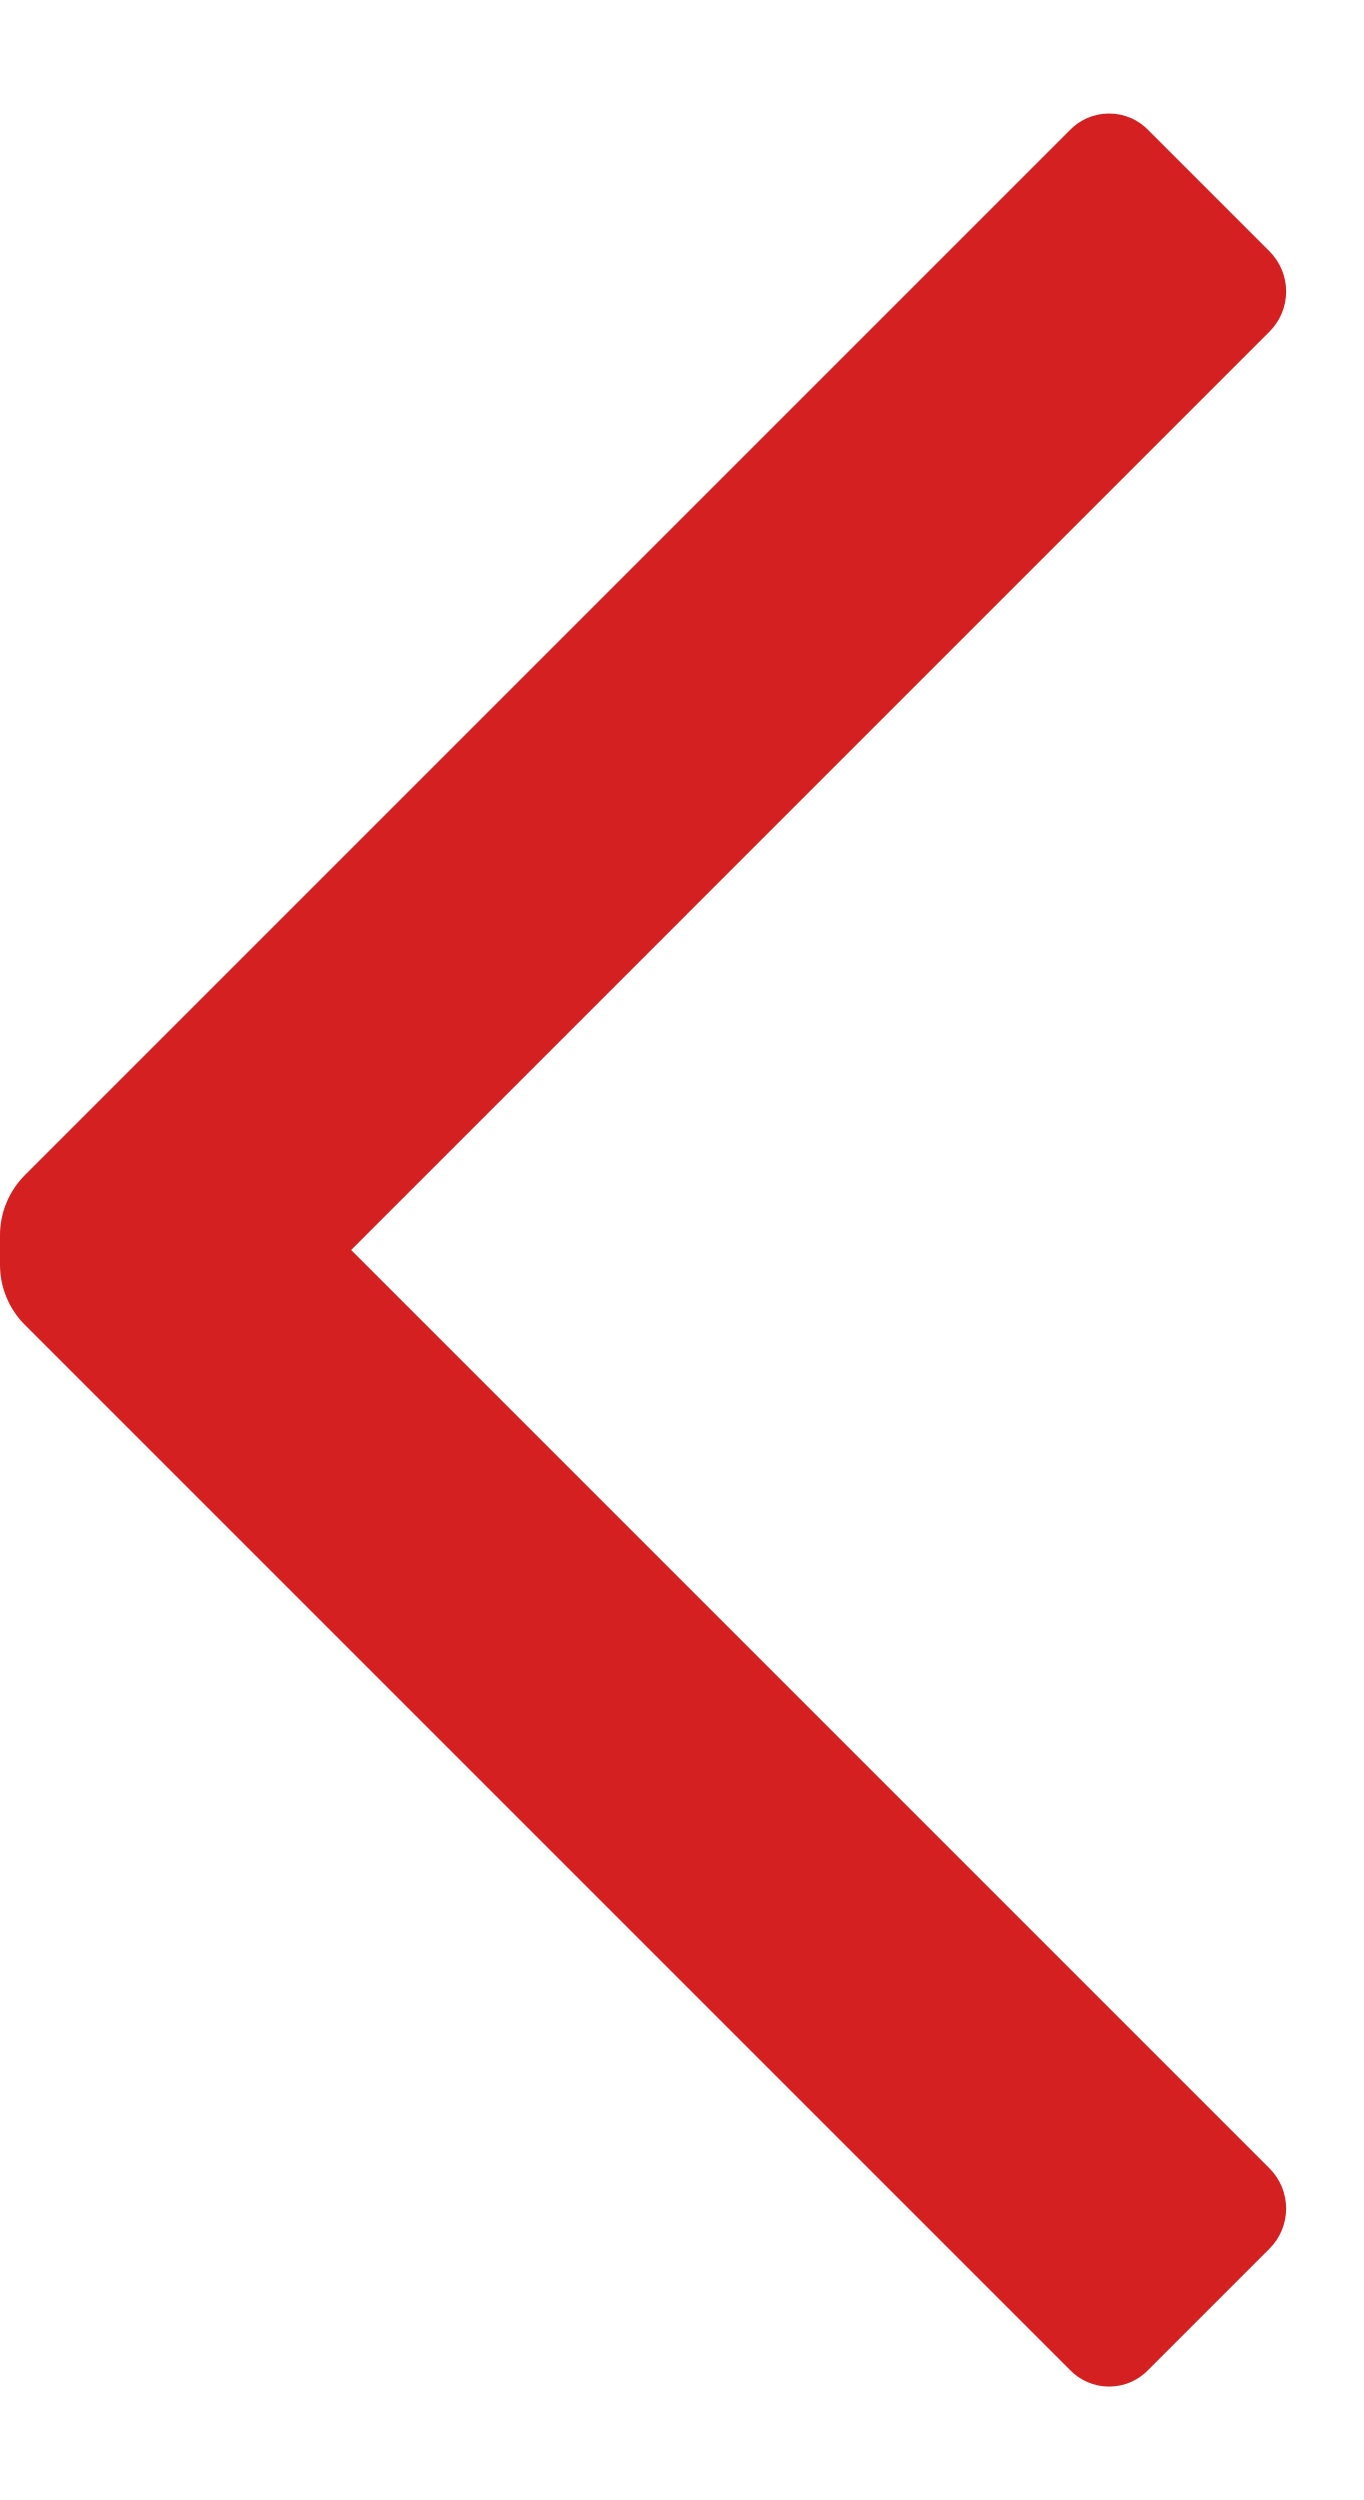
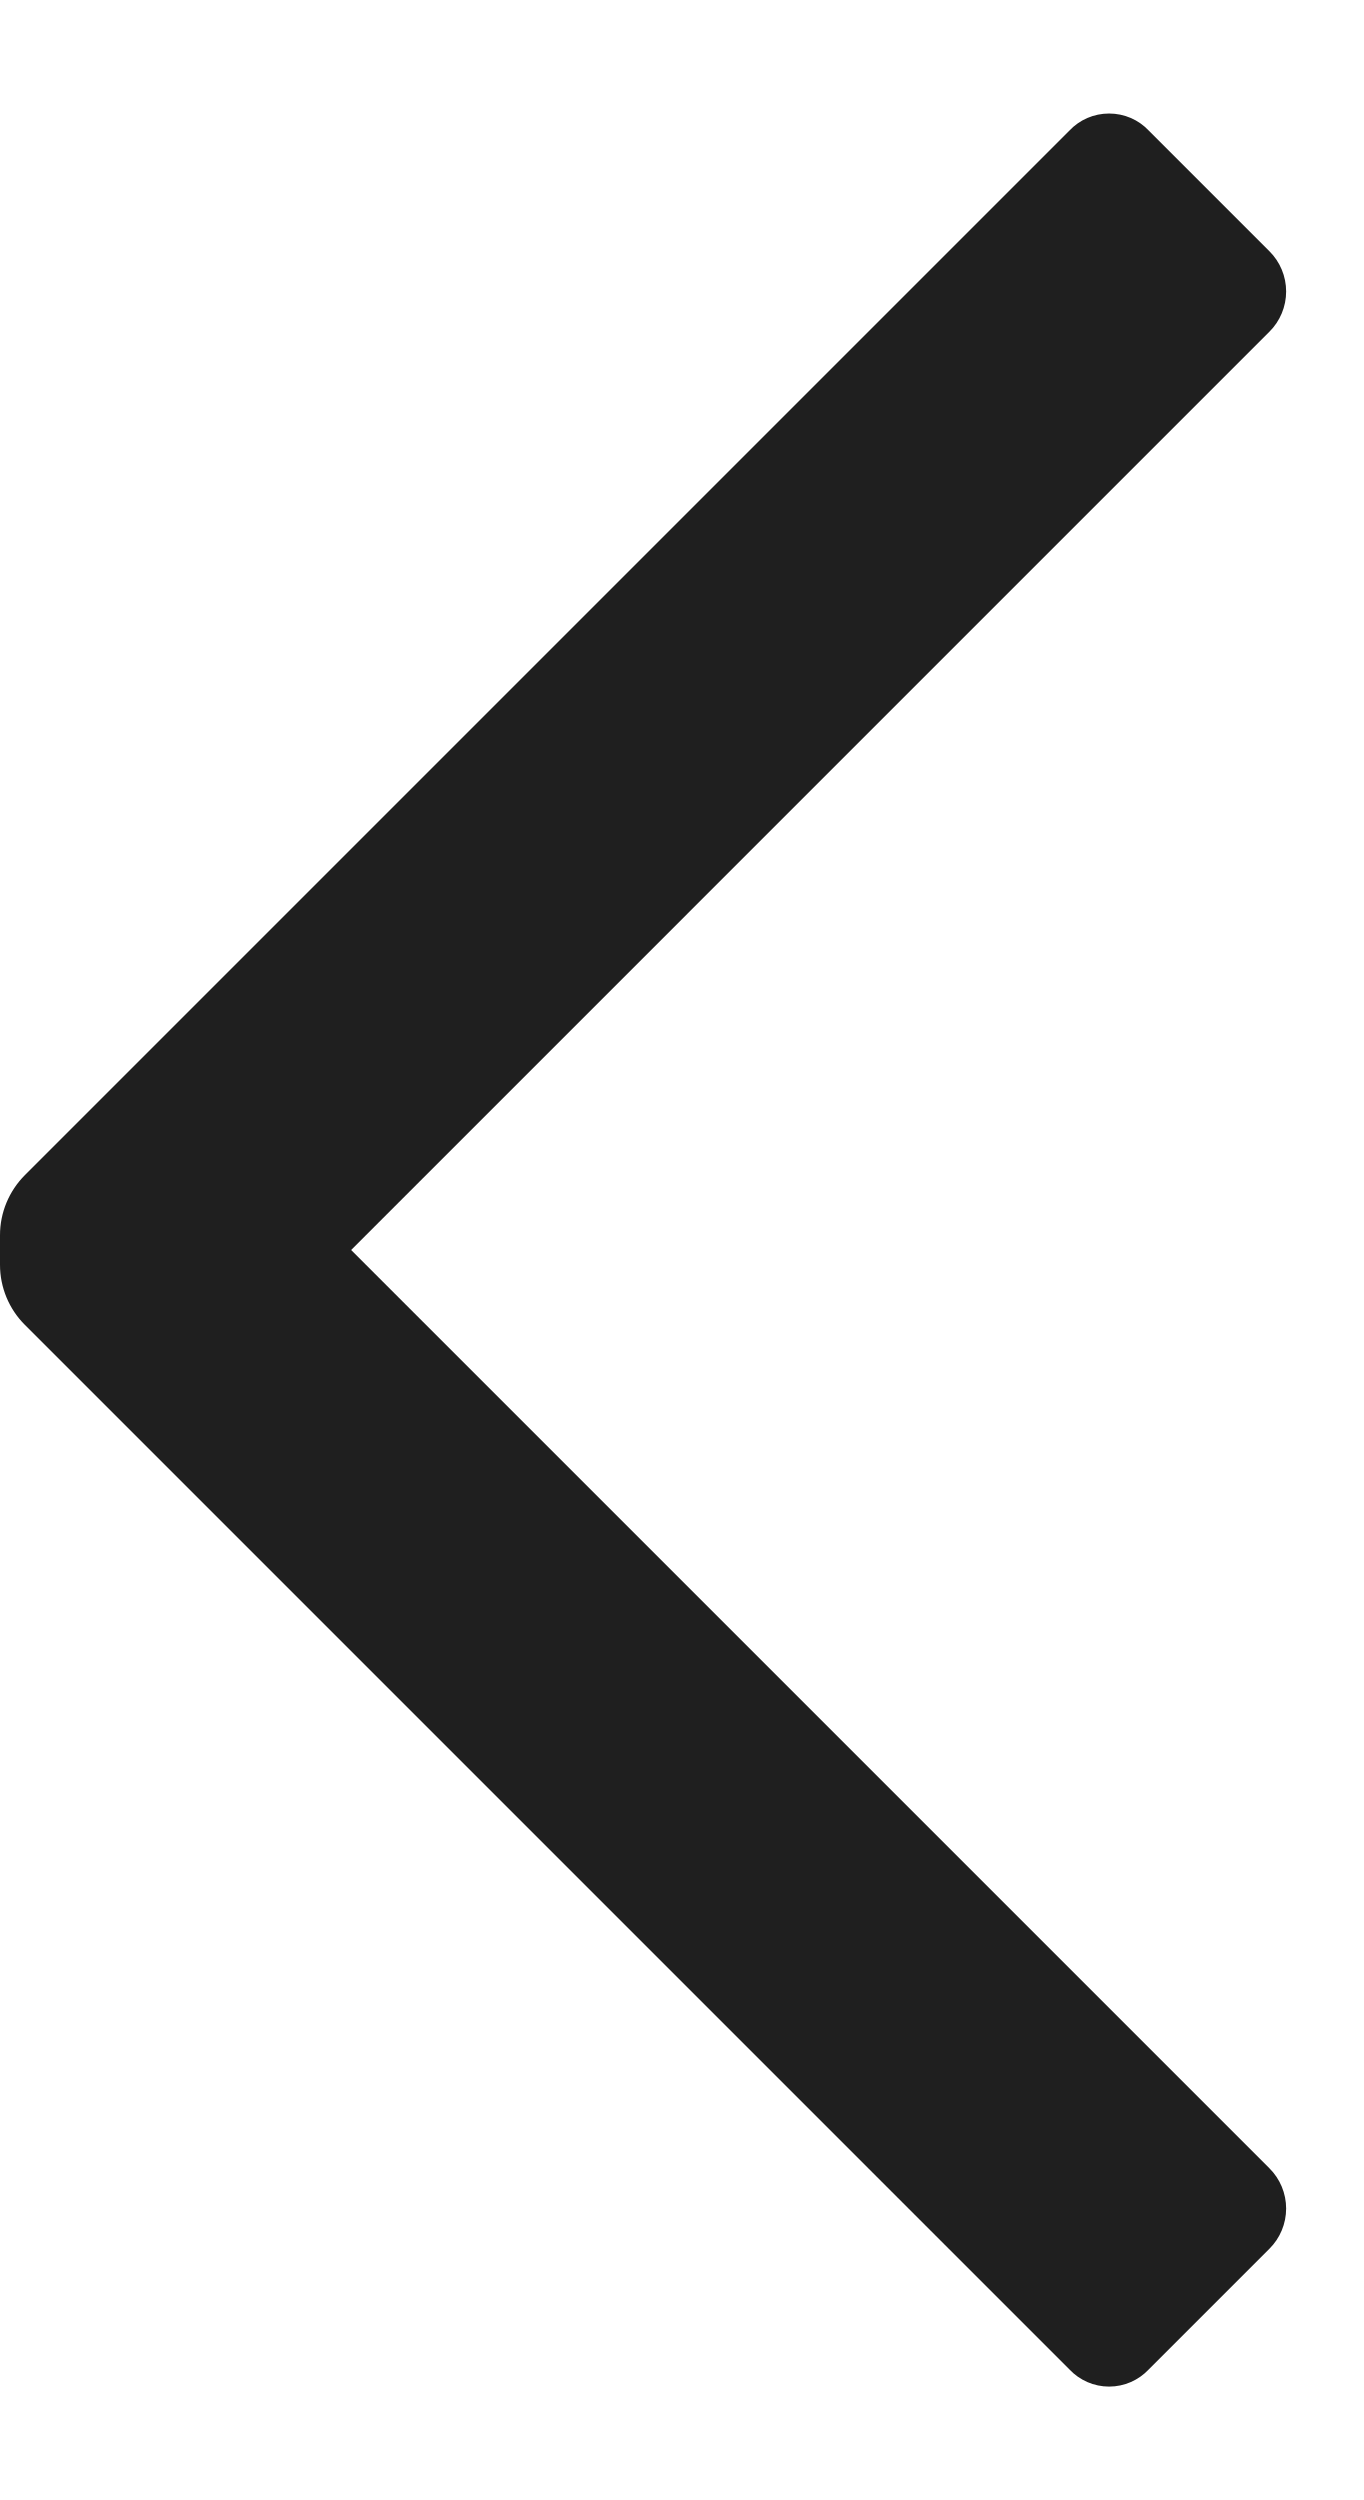
<svg xmlns="http://www.w3.org/2000/svg" width="12" height="22" viewBox="0 0 12 22" fill="none">
-   <path d="M11.17 19.08C11.265 19.174 11.318 19.302 11.318 19.435C11.318 19.568 11.265 19.696 11.17 19.79L10.11 20.85C10.019 20.947 9.893 21.002 9.76 21.002C9.627 21.002 9.501 20.947 9.41 20.85L0.22 11.66C0.079 11.52 0 11.329 0 11.13V10.87C0 10.671 0.079 10.481 0.22 10.34L9.41 1.15C9.501 1.053 9.627 0.999 9.76 0.999C9.893 0.999 10.019 1.053 10.11 1.15L11.17 2.21C11.265 2.304 11.318 2.432 11.318 2.565C11.318 2.698 11.265 2.826 11.17 2.92L3.09 11L11.17 19.08Z" fill="#d42020" />
+   <path d="M11.17 19.08C11.265 19.174 11.318 19.302 11.318 19.435C11.318 19.568 11.265 19.696 11.17 19.79L10.11 20.85C10.019 20.947 9.893 21.002 9.76 21.002C9.627 21.002 9.501 20.947 9.41 20.85L0.22 11.66C0.079 11.52 0 11.329 0 11.13V10.87C0 10.671 0.079 10.481 0.22 10.34L9.41 1.15C9.501 1.053 9.627 0.999 9.76 0.999C9.893 0.999 10.019 1.053 10.11 1.15L11.17 2.21C11.265 2.304 11.318 2.432 11.318 2.565C11.318 2.698 11.265 2.826 11.17 2.92L3.09 11L11.17 19.08Z" fill="#1F1F1F" />
</svg>
